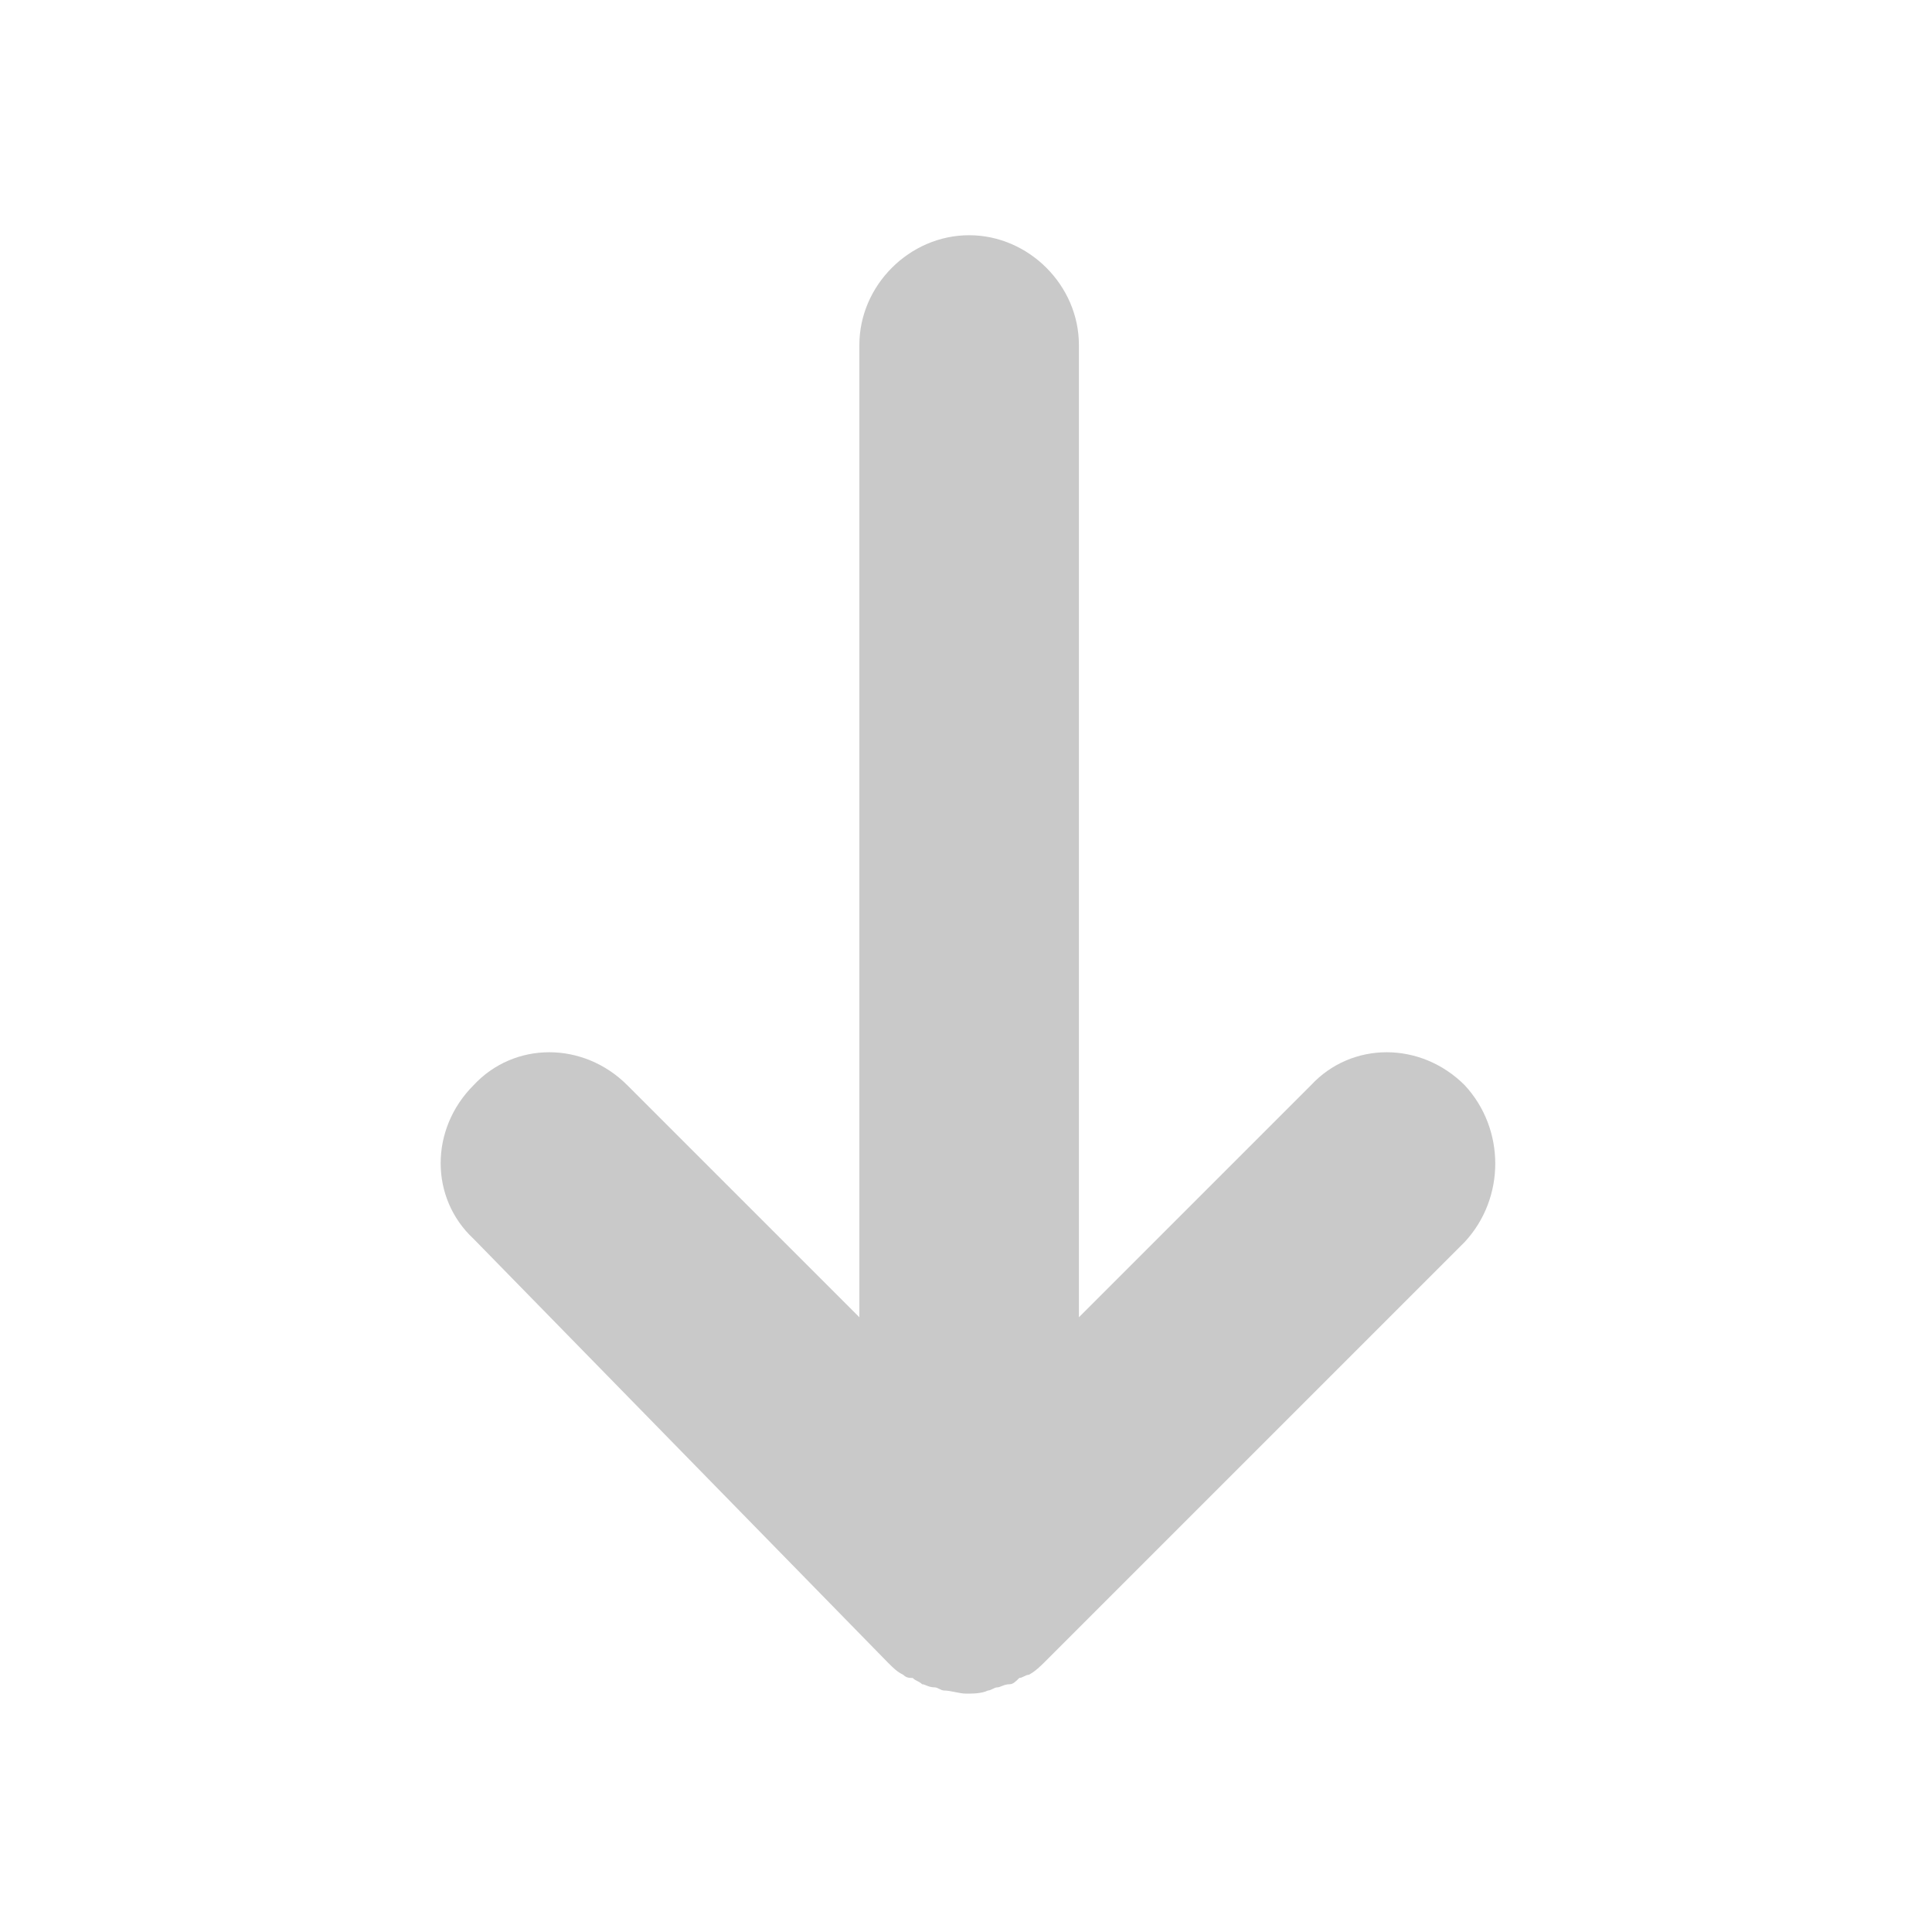
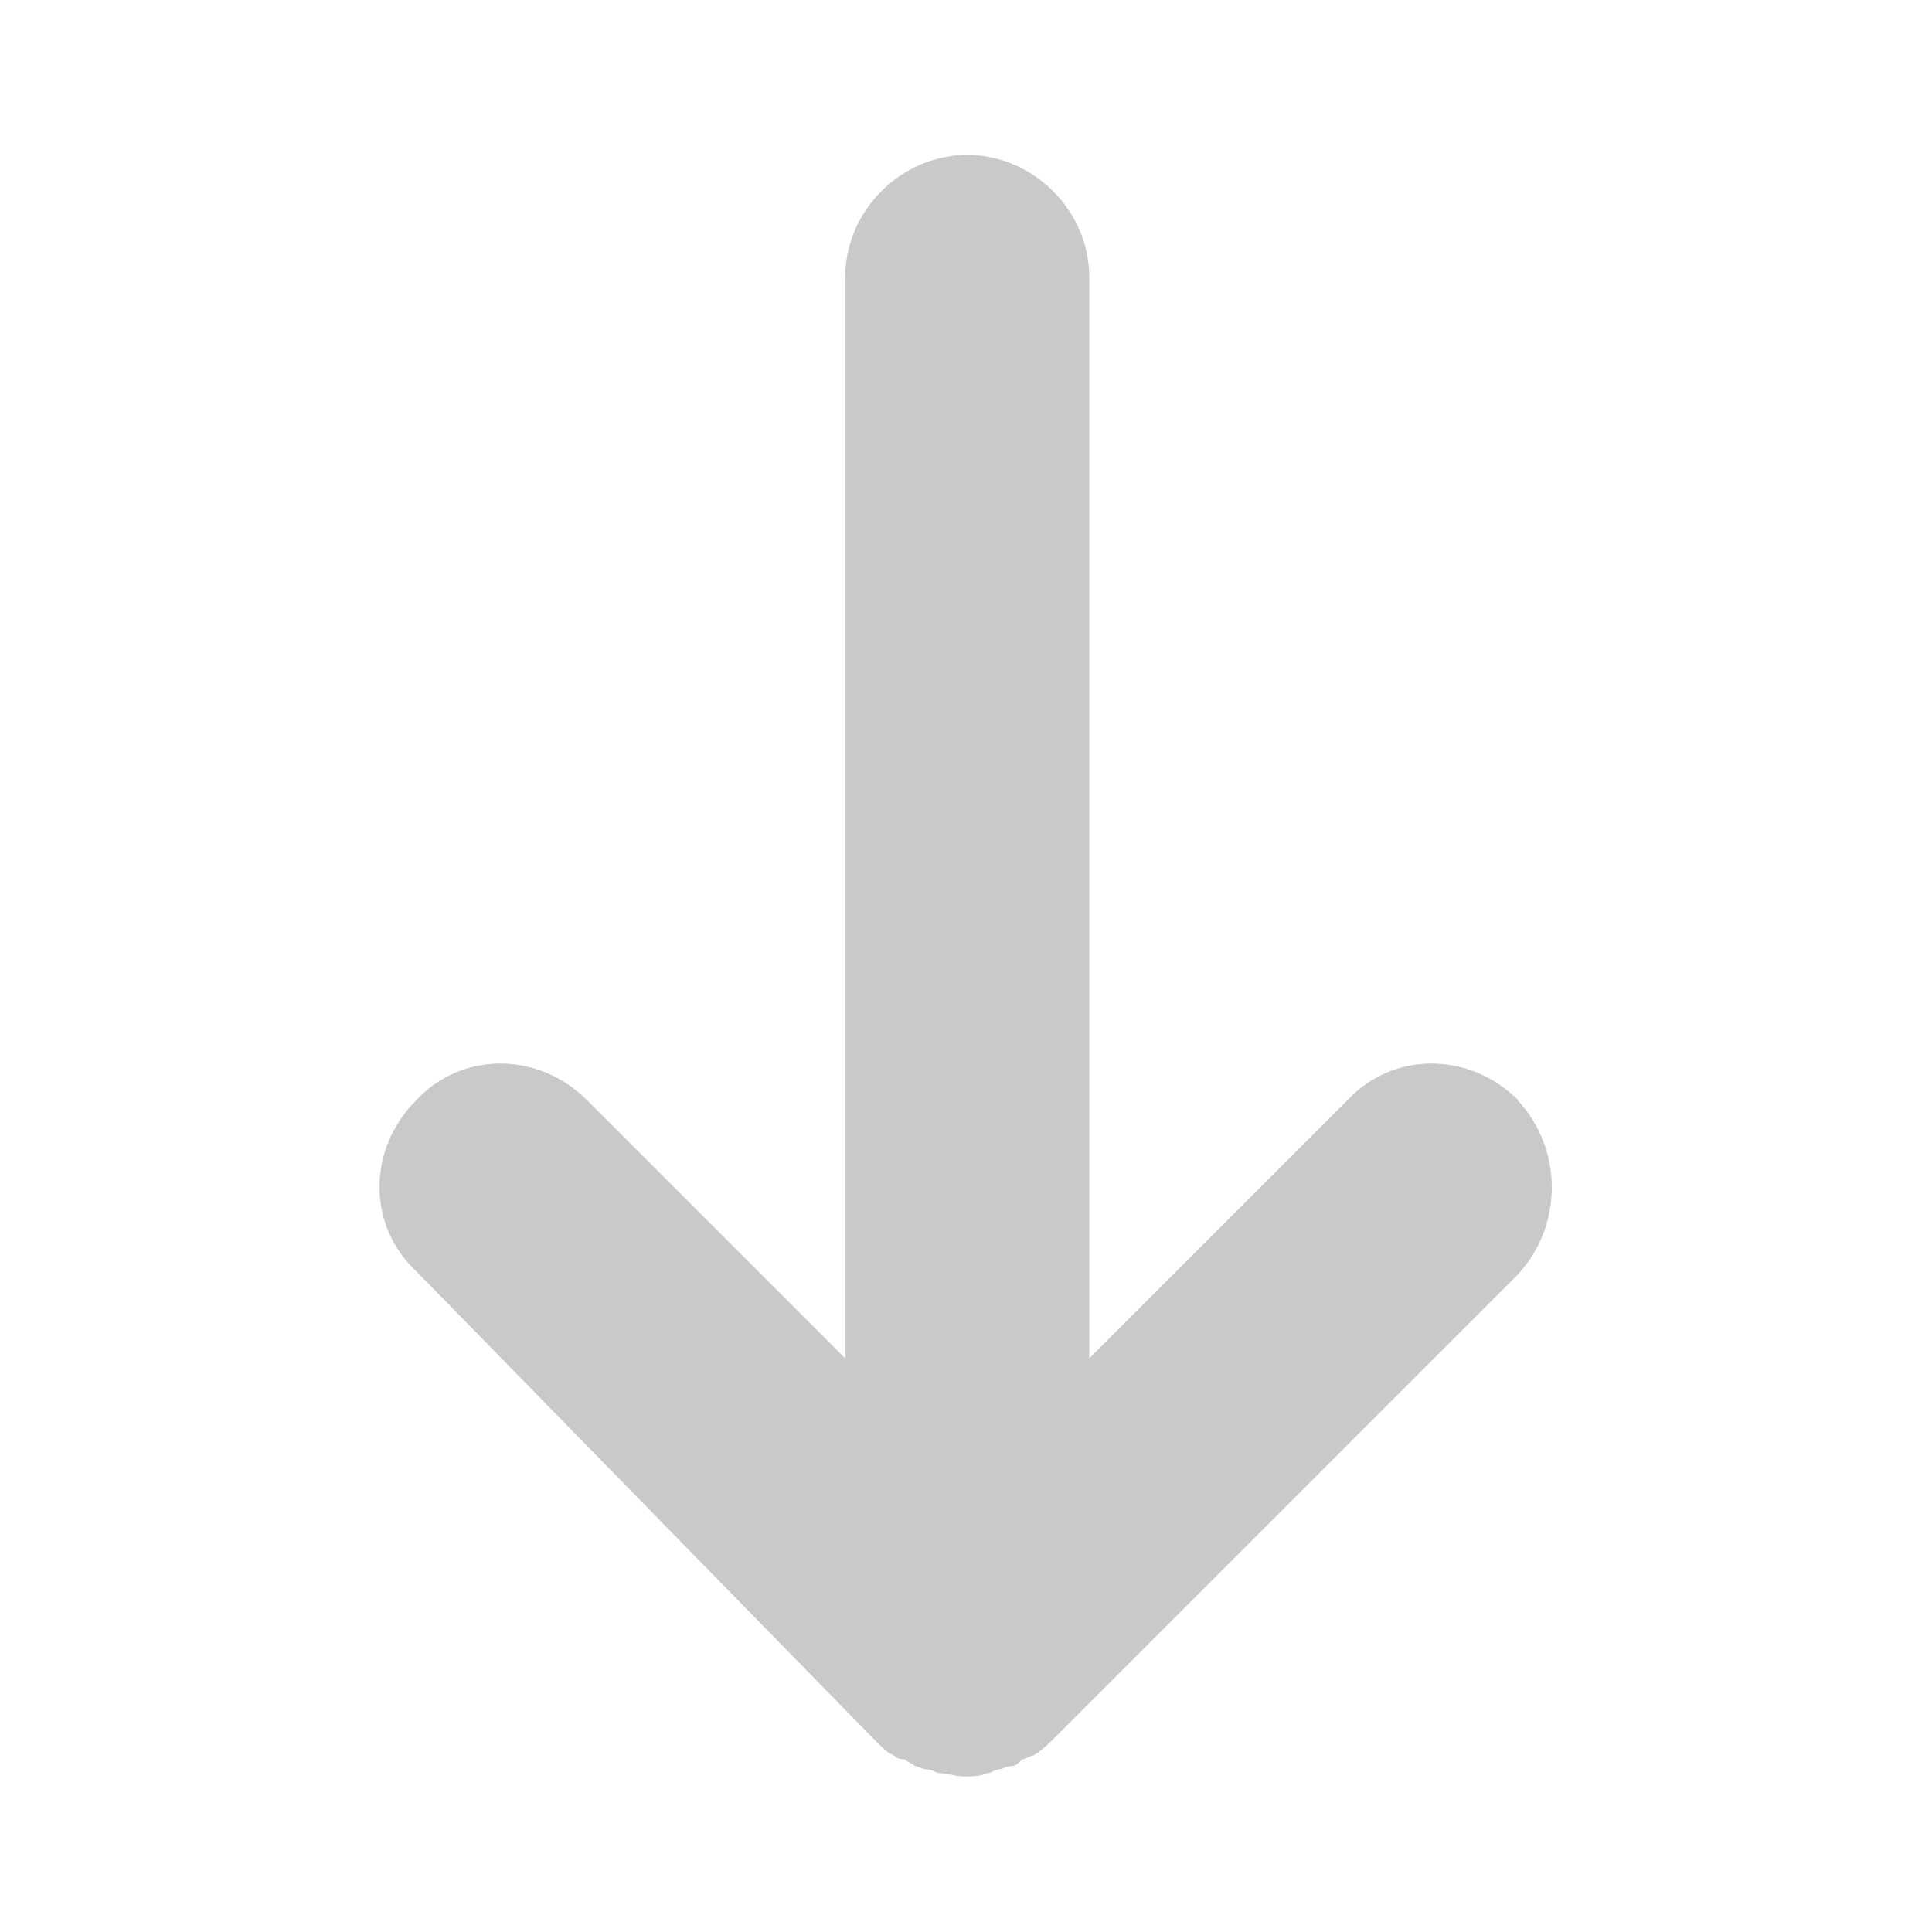
- <svg xmlns="http://www.w3.org/2000/svg" version="1.1" id="Layer_2_00000057131925191428662150000015138191158868132242_" x="0px" y="0px" viewBox="0 0 61.6 61.6" style="enable-background:new 0 0 61.6 61.6;" xml:space="preserve">
-   <style type="text/css">
- 	.st0{fill:#C9C9C9;}
- </style>
-   <path class="st0" d="M46.7,34.6c-1.4-1.4-3.6-1.4-4.9,0L34.4,42V11c0-1.9-1.6-3.5-3.5-3.5c-1.9,0-3.5,1.6-3.5,3.5v31L20,34.6  c-1.4-1.4-3.6-1.4-4.9,0c-1.4,1.4-1.4,3.6,0,4.9L28.3,53l0,0c0.2,0.2,0.3,0.3,0.5,0.4c0.1,0.1,0.2,0.1,0.3,0.1  c0.1,0.1,0.2,0.1,0.3,0.2c0.1,0,0.2,0.1,0.4,0.1c0.1,0,0.2,0.1,0.3,0.1c0.2,0,0.5,0.1,0.7,0.1s0.5,0,0.7-0.1c0.1,0,0.2-0.1,0.3-0.1  c0.1,0,0.2-0.1,0.4-0.1c0.1,0,0.2-0.1,0.3-0.2c0.1,0,0.2-0.1,0.3-0.1c0.2-0.1,0.4-0.3,0.5-0.4l13.4-13.4C48,38.2,48,36,46.7,34.6z" />
+ <svg xmlns="http://www.w3.org/2000/svg" id="Layer_2" data-name="Layer 2" width="61.6" height="61.6" viewBox="0 0 61.6 61.6">
+   <defs>
+     <style>
+       .cls-1 {
+         fill: #c9c9c9;
+         stroke-width: 0px;
+       }
+     </style>
+   </defs>
+   <path class="cls-1" d="m48.41,35.08c-1.56-1.56-4-1.56-5.45,0l-8.23,8.23V8.83c0-2.11-1.78-3.89-3.89-3.89s-3.89,1.78-3.89,3.89v34.48l-8.23-8.23c-1.56-1.56-4-1.56-5.45,0-1.56,1.56-1.56,4,0,5.45l14.68,15.01h0c.22.22.33.33.56.44.11.11.22.11.33.11.11.11.22.11.33.22.11,0,.22.11.44.11.11,0,.22.11.33.11.22,0,.56.11.78.11s.56,0,.78-.11c.11,0,.22-.11.33-.11s.22-.11.44-.11c.11,0,.22-.11.33-.22.11,0,.22-.11.33-.11.22-.11.44-.33.56-.44l14.9-14.9c1.45-1.56,1.45-4,0-5.56Z" />
</svg>
